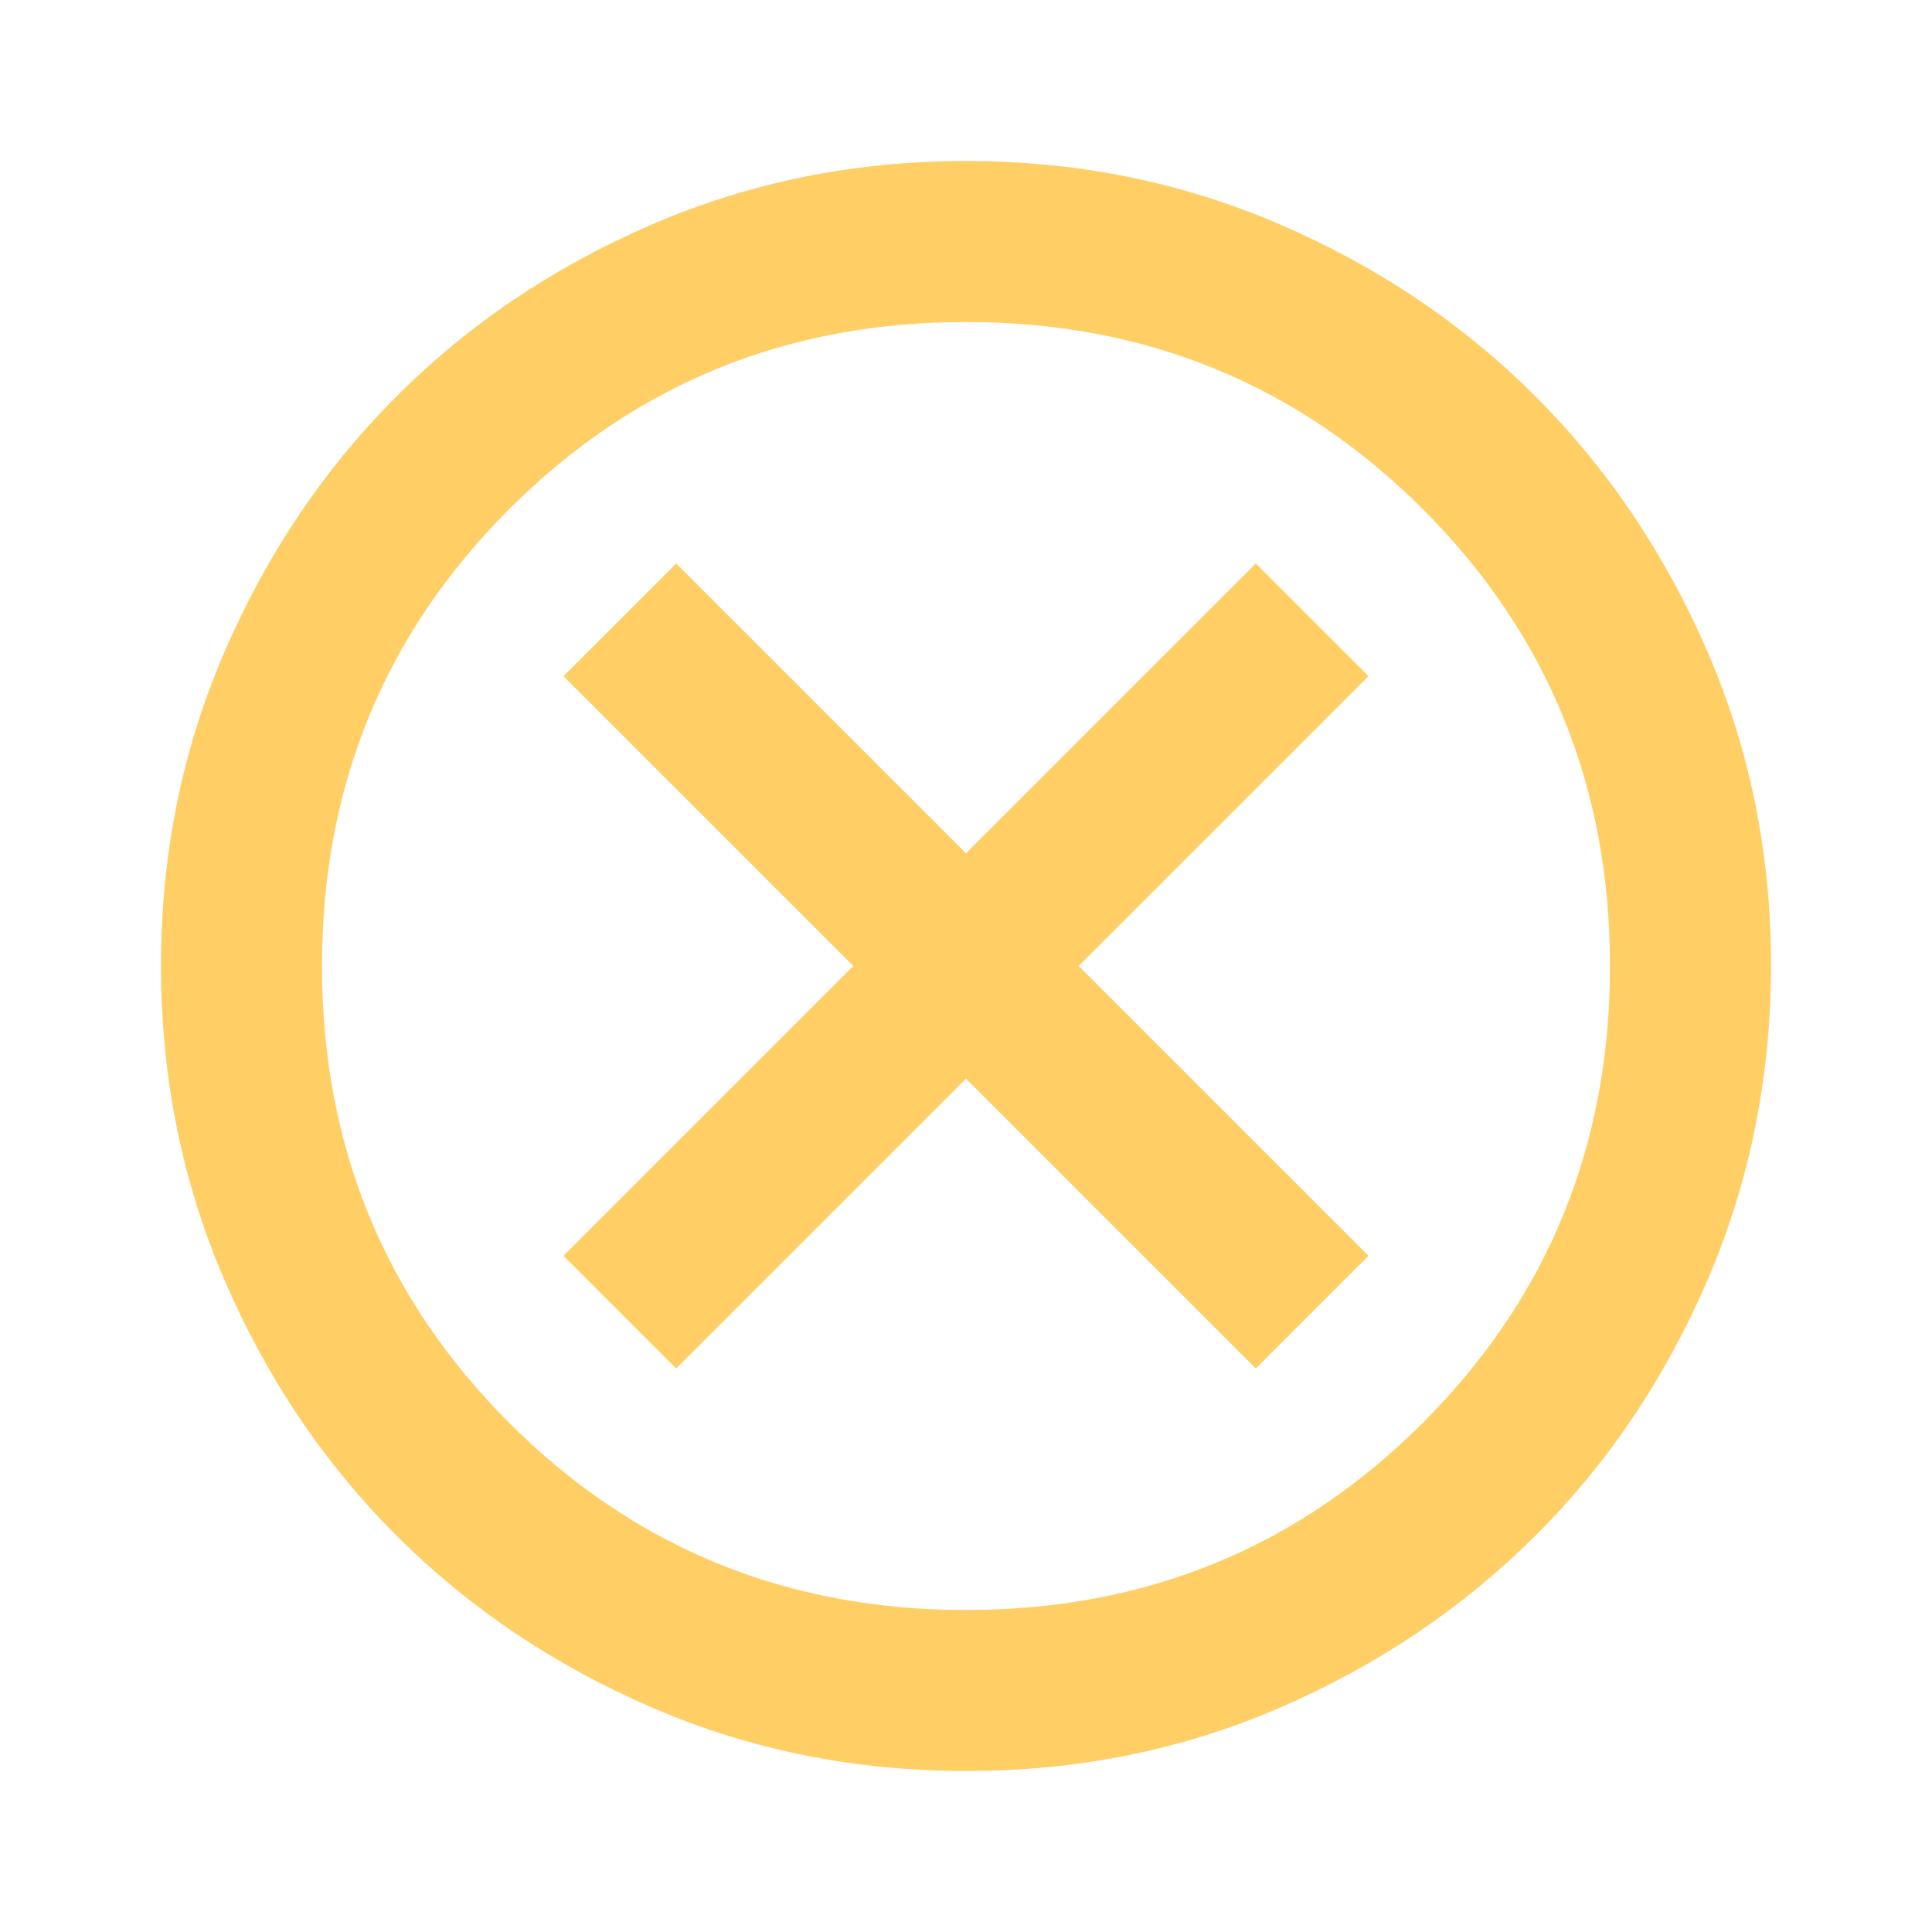
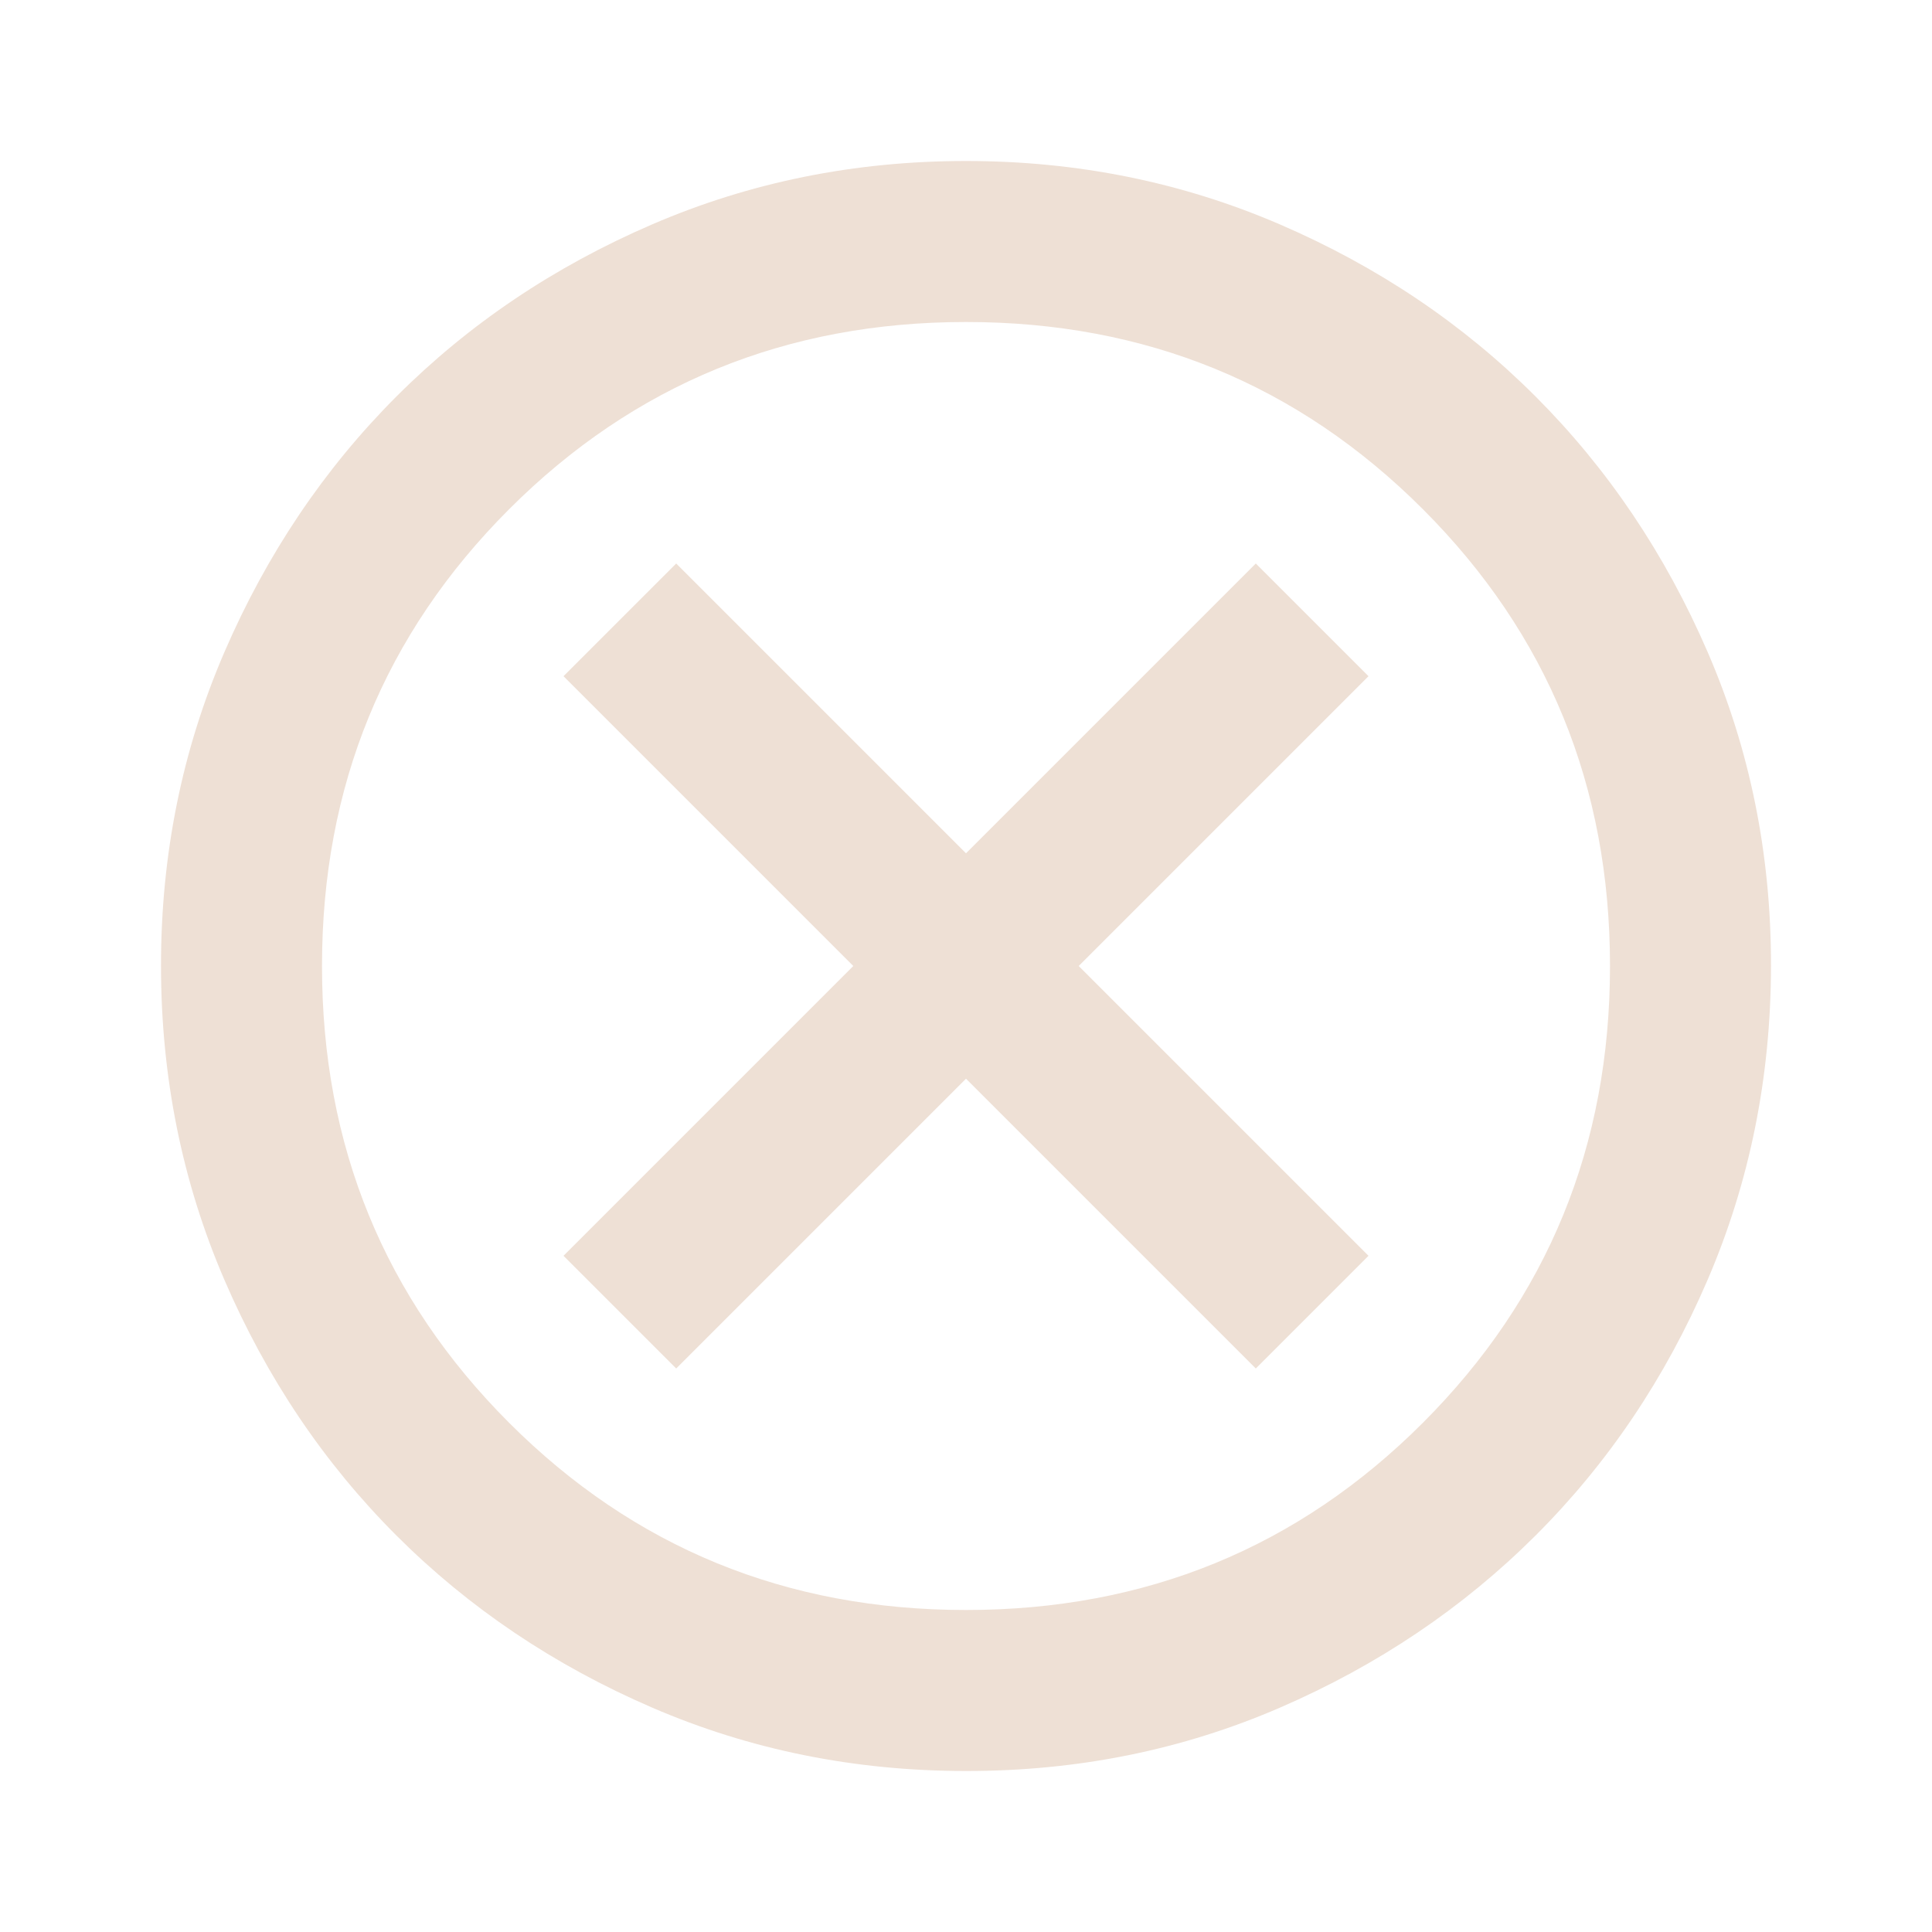
<svg xmlns="http://www.w3.org/2000/svg" width="1em" height="1em" viewBox="0 0 24 24">
-   <path fill="#FFCE64" d="m8.4 17l3.6-3.6l3.6 3.6l1.4-1.4l-3.6-3.6L17 8.4L15.6 7L12 10.6L8.4 7L7 8.4l3.6 3.6L7 15.6zm3.6 5q-2.075 0-3.9-.788t-3.175-2.137T2.788 15.9T2 12t.788-3.9t2.137-3.175T8.1 2.788T12 2t3.9.788t3.175 2.137T21.213 8.1T22 12t-.788 3.9t-2.137 3.175t-3.175 2.138T12 22m0-2q3.35 0 5.675-2.325T20 12t-2.325-5.675T12 4T6.325 6.325T4 12t2.325 5.675T12 20m0-8" />
+   <path fill="#eee0d5" d="m8.4 17l3.6-3.6l3.6 3.6l1.4-1.4l-3.6-3.6L17 8.4L15.6 7L12 10.6L8.4 7L7 8.4l3.6 3.6L7 15.6zm3.6 5q-2.075 0-3.9-.788t-3.175-2.137T2.788 15.9T2 12t.788-3.9t2.137-3.175T8.1 2.788T12 2t3.9.788t3.175 2.137T21.213 8.1T22 12t-.788 3.9t-2.137 3.175t-3.175 2.138T12 22m0-2q3.35 0 5.675-2.325T20 12t-2.325-5.675T12 4T6.325 6.325T4 12t2.325 5.675T12 20m0-8" />
</svg>
